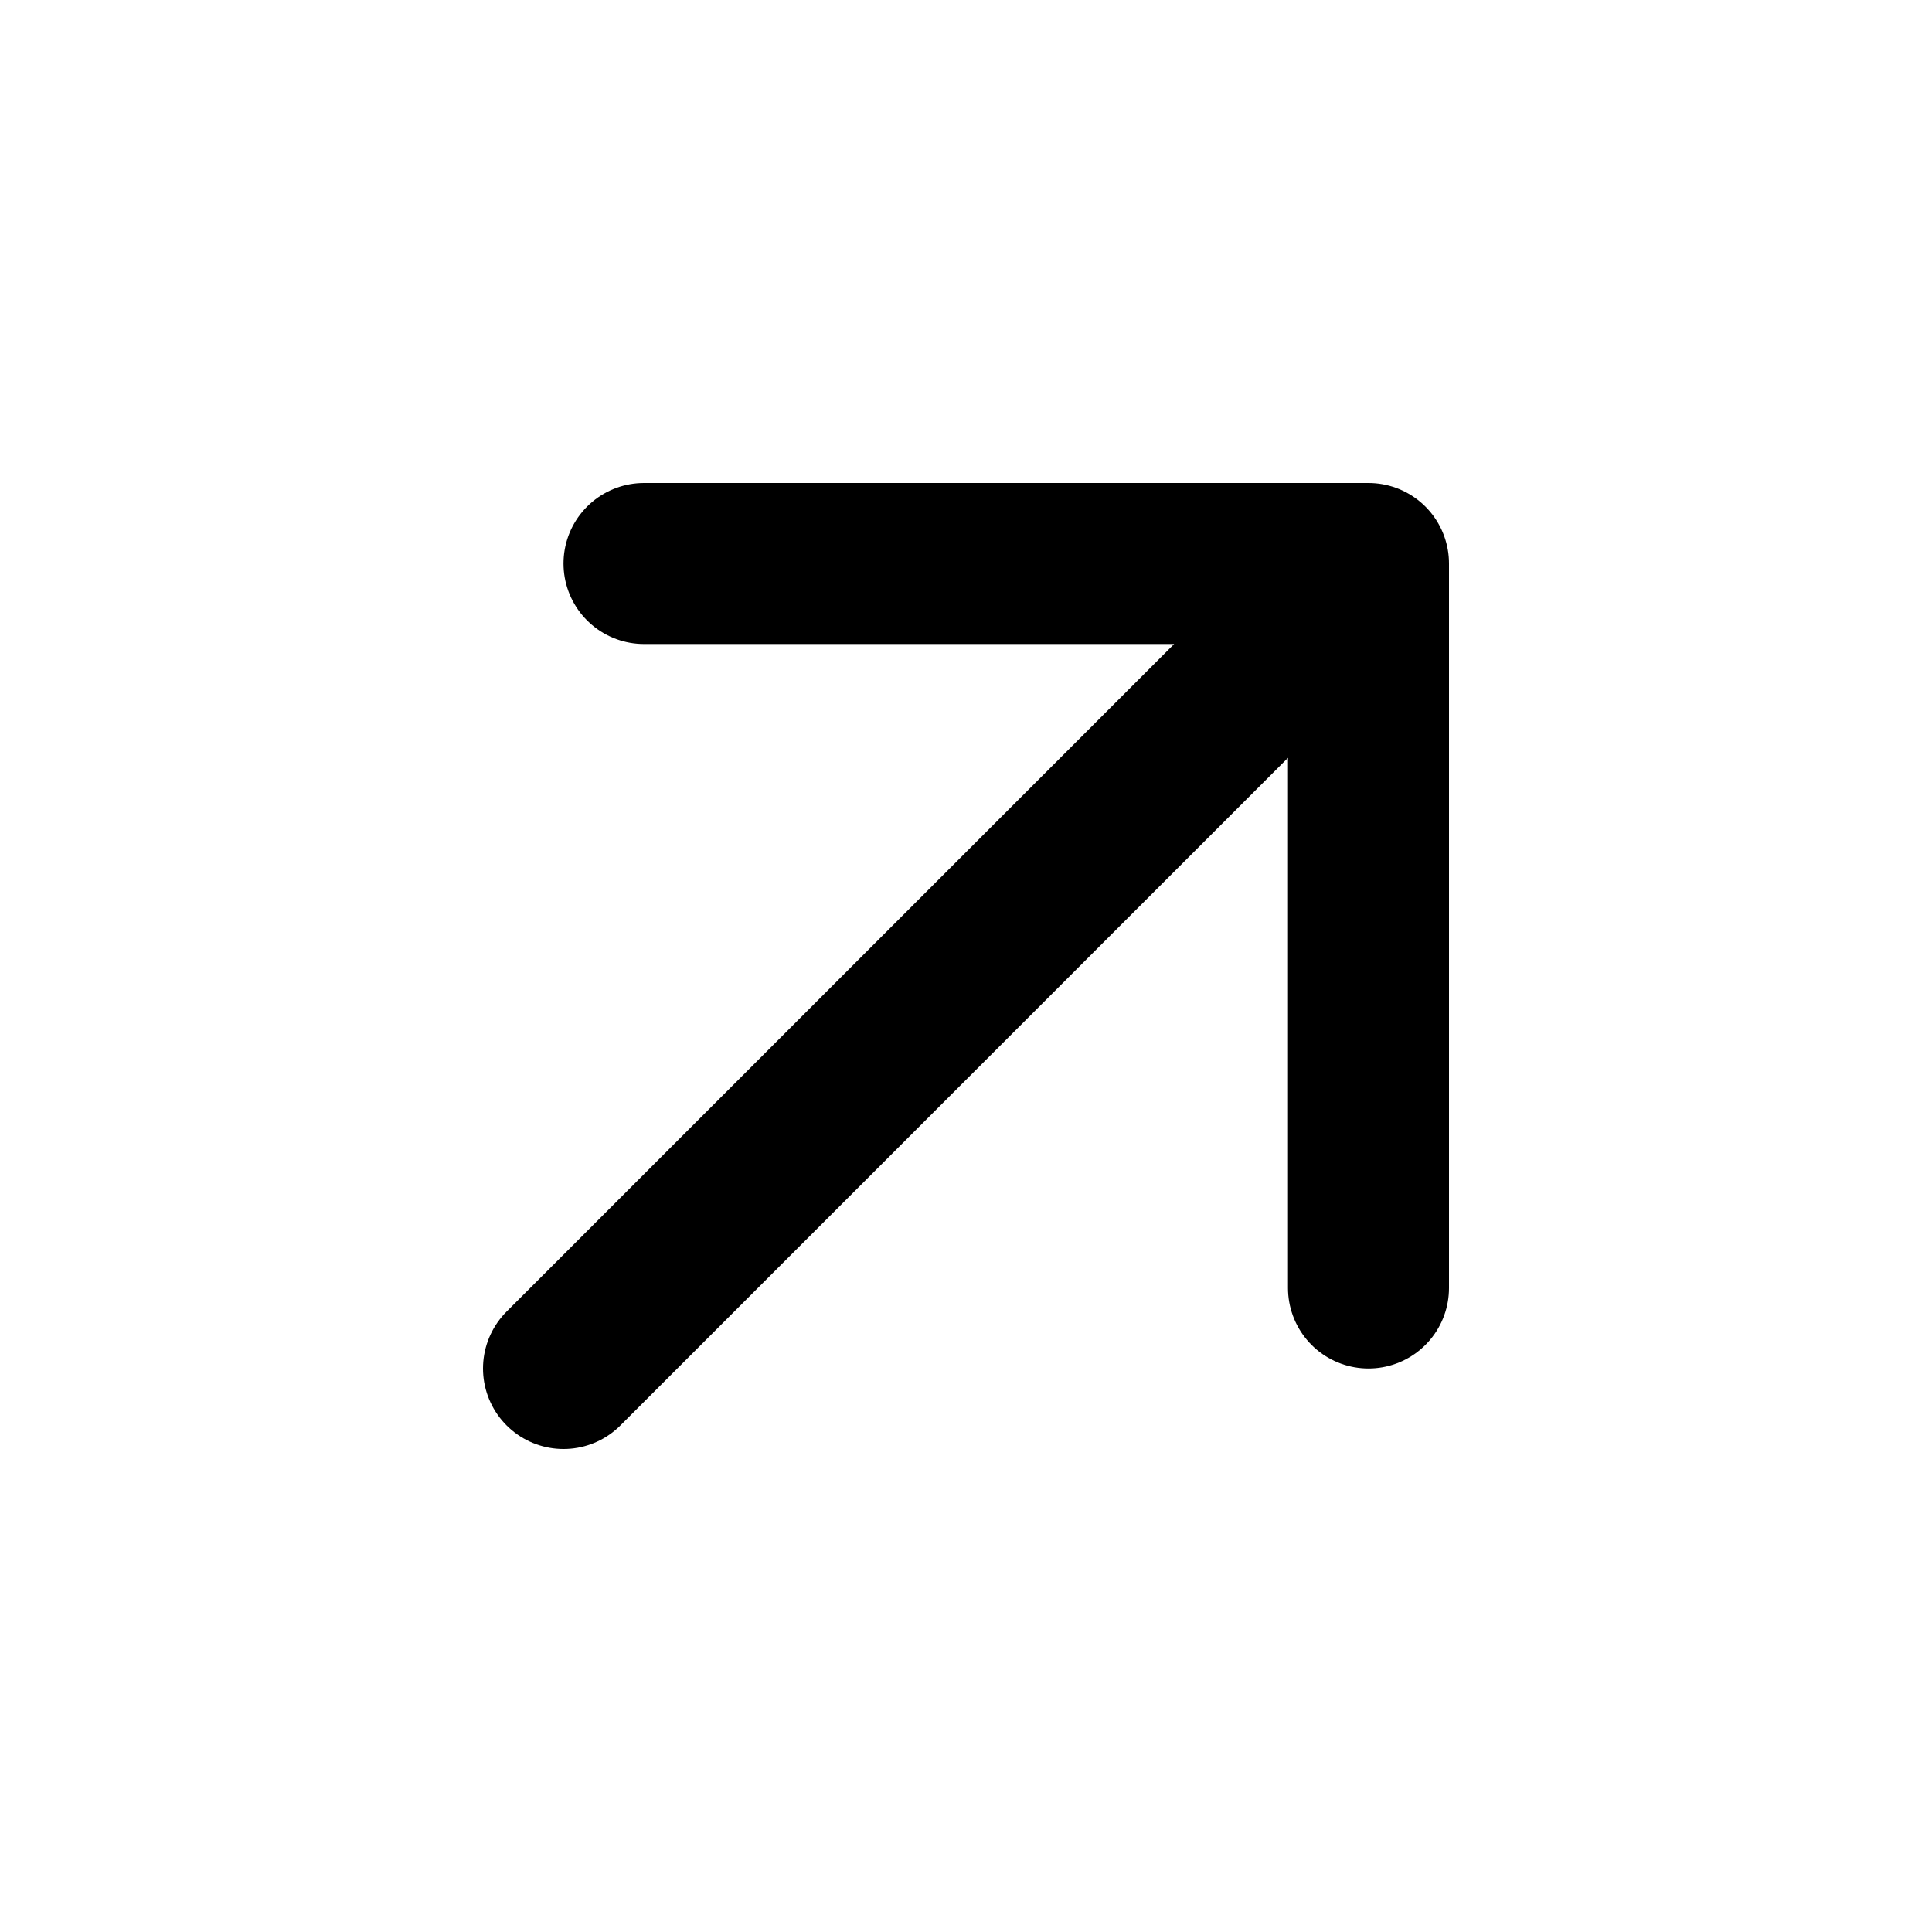
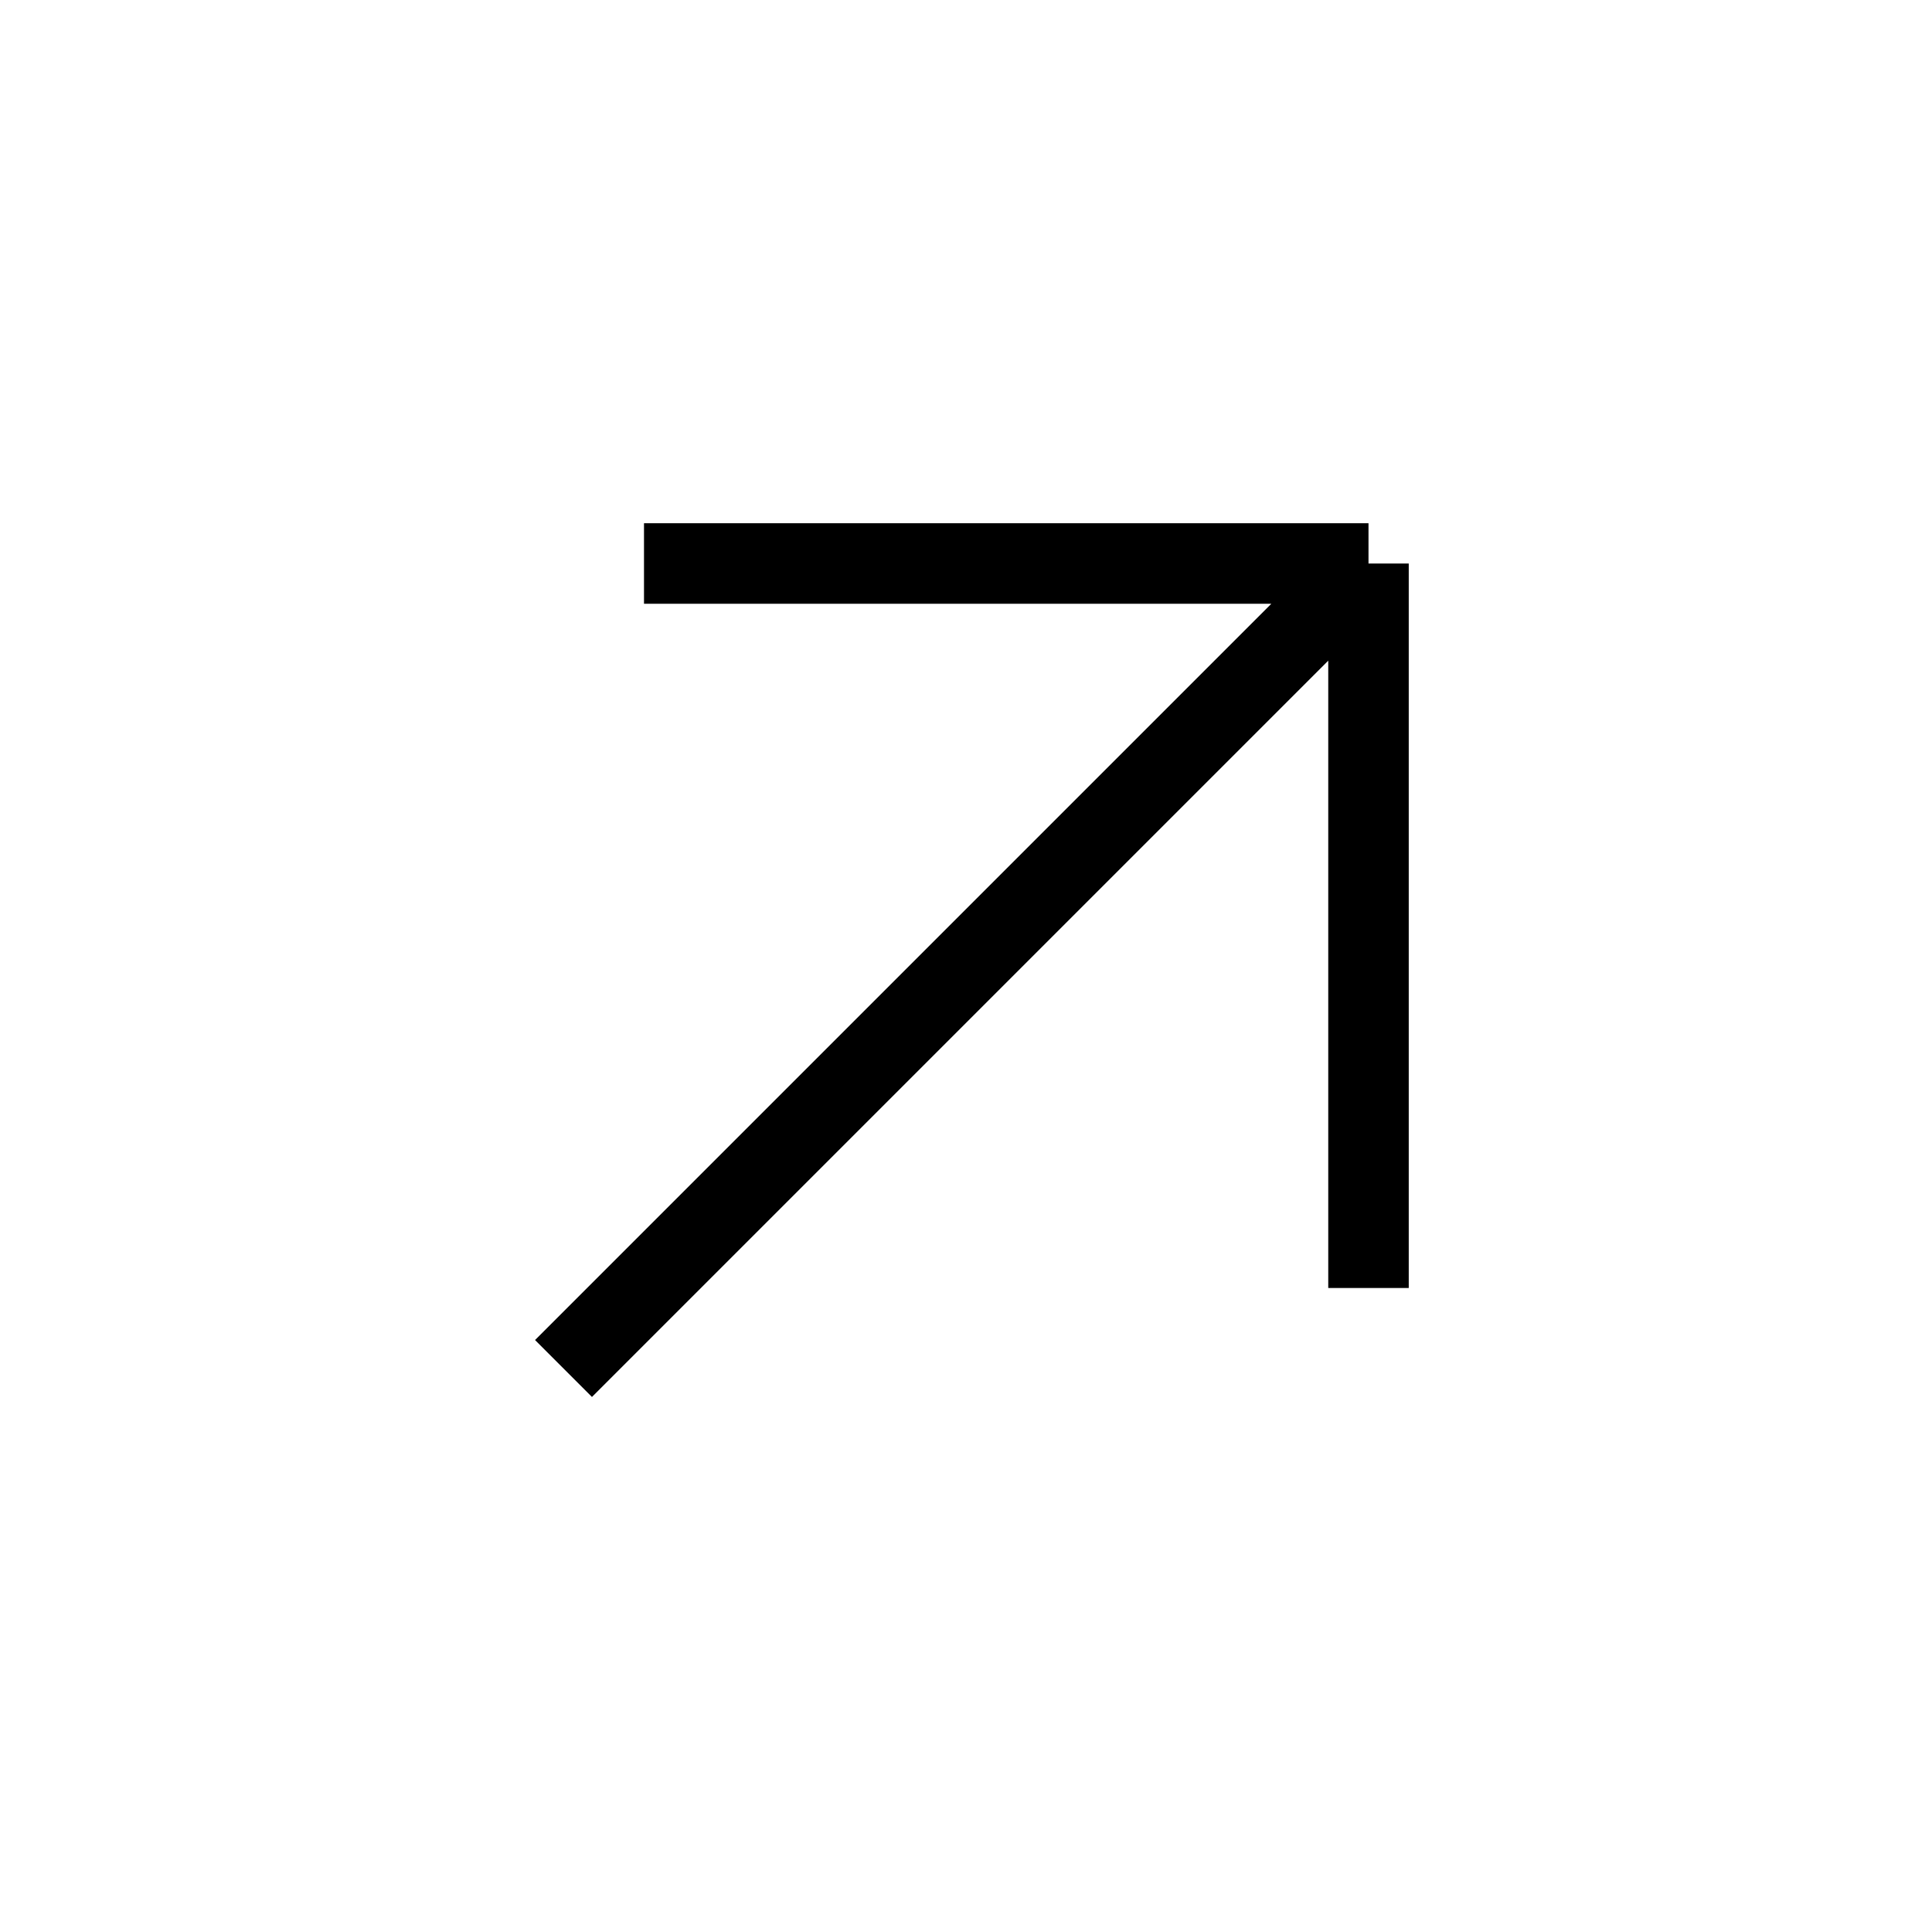
<svg xmlns="http://www.w3.org/2000/svg" width="800px" height="800px" viewBox="0 0 24 24" fill="none">
-   <path d="M7 17L17 7M17 7H8M17 7V16" stroke="#000000" stroke-width="2" stroke-linecap="round" stroke-linejoin="round" />
+   <path d="M7 17L17 7M17 7H8M17 7V16" stroke="#000000" strokeWidth="2" strokeLinecap="round" strokeLinejoin="round" />
</svg>
